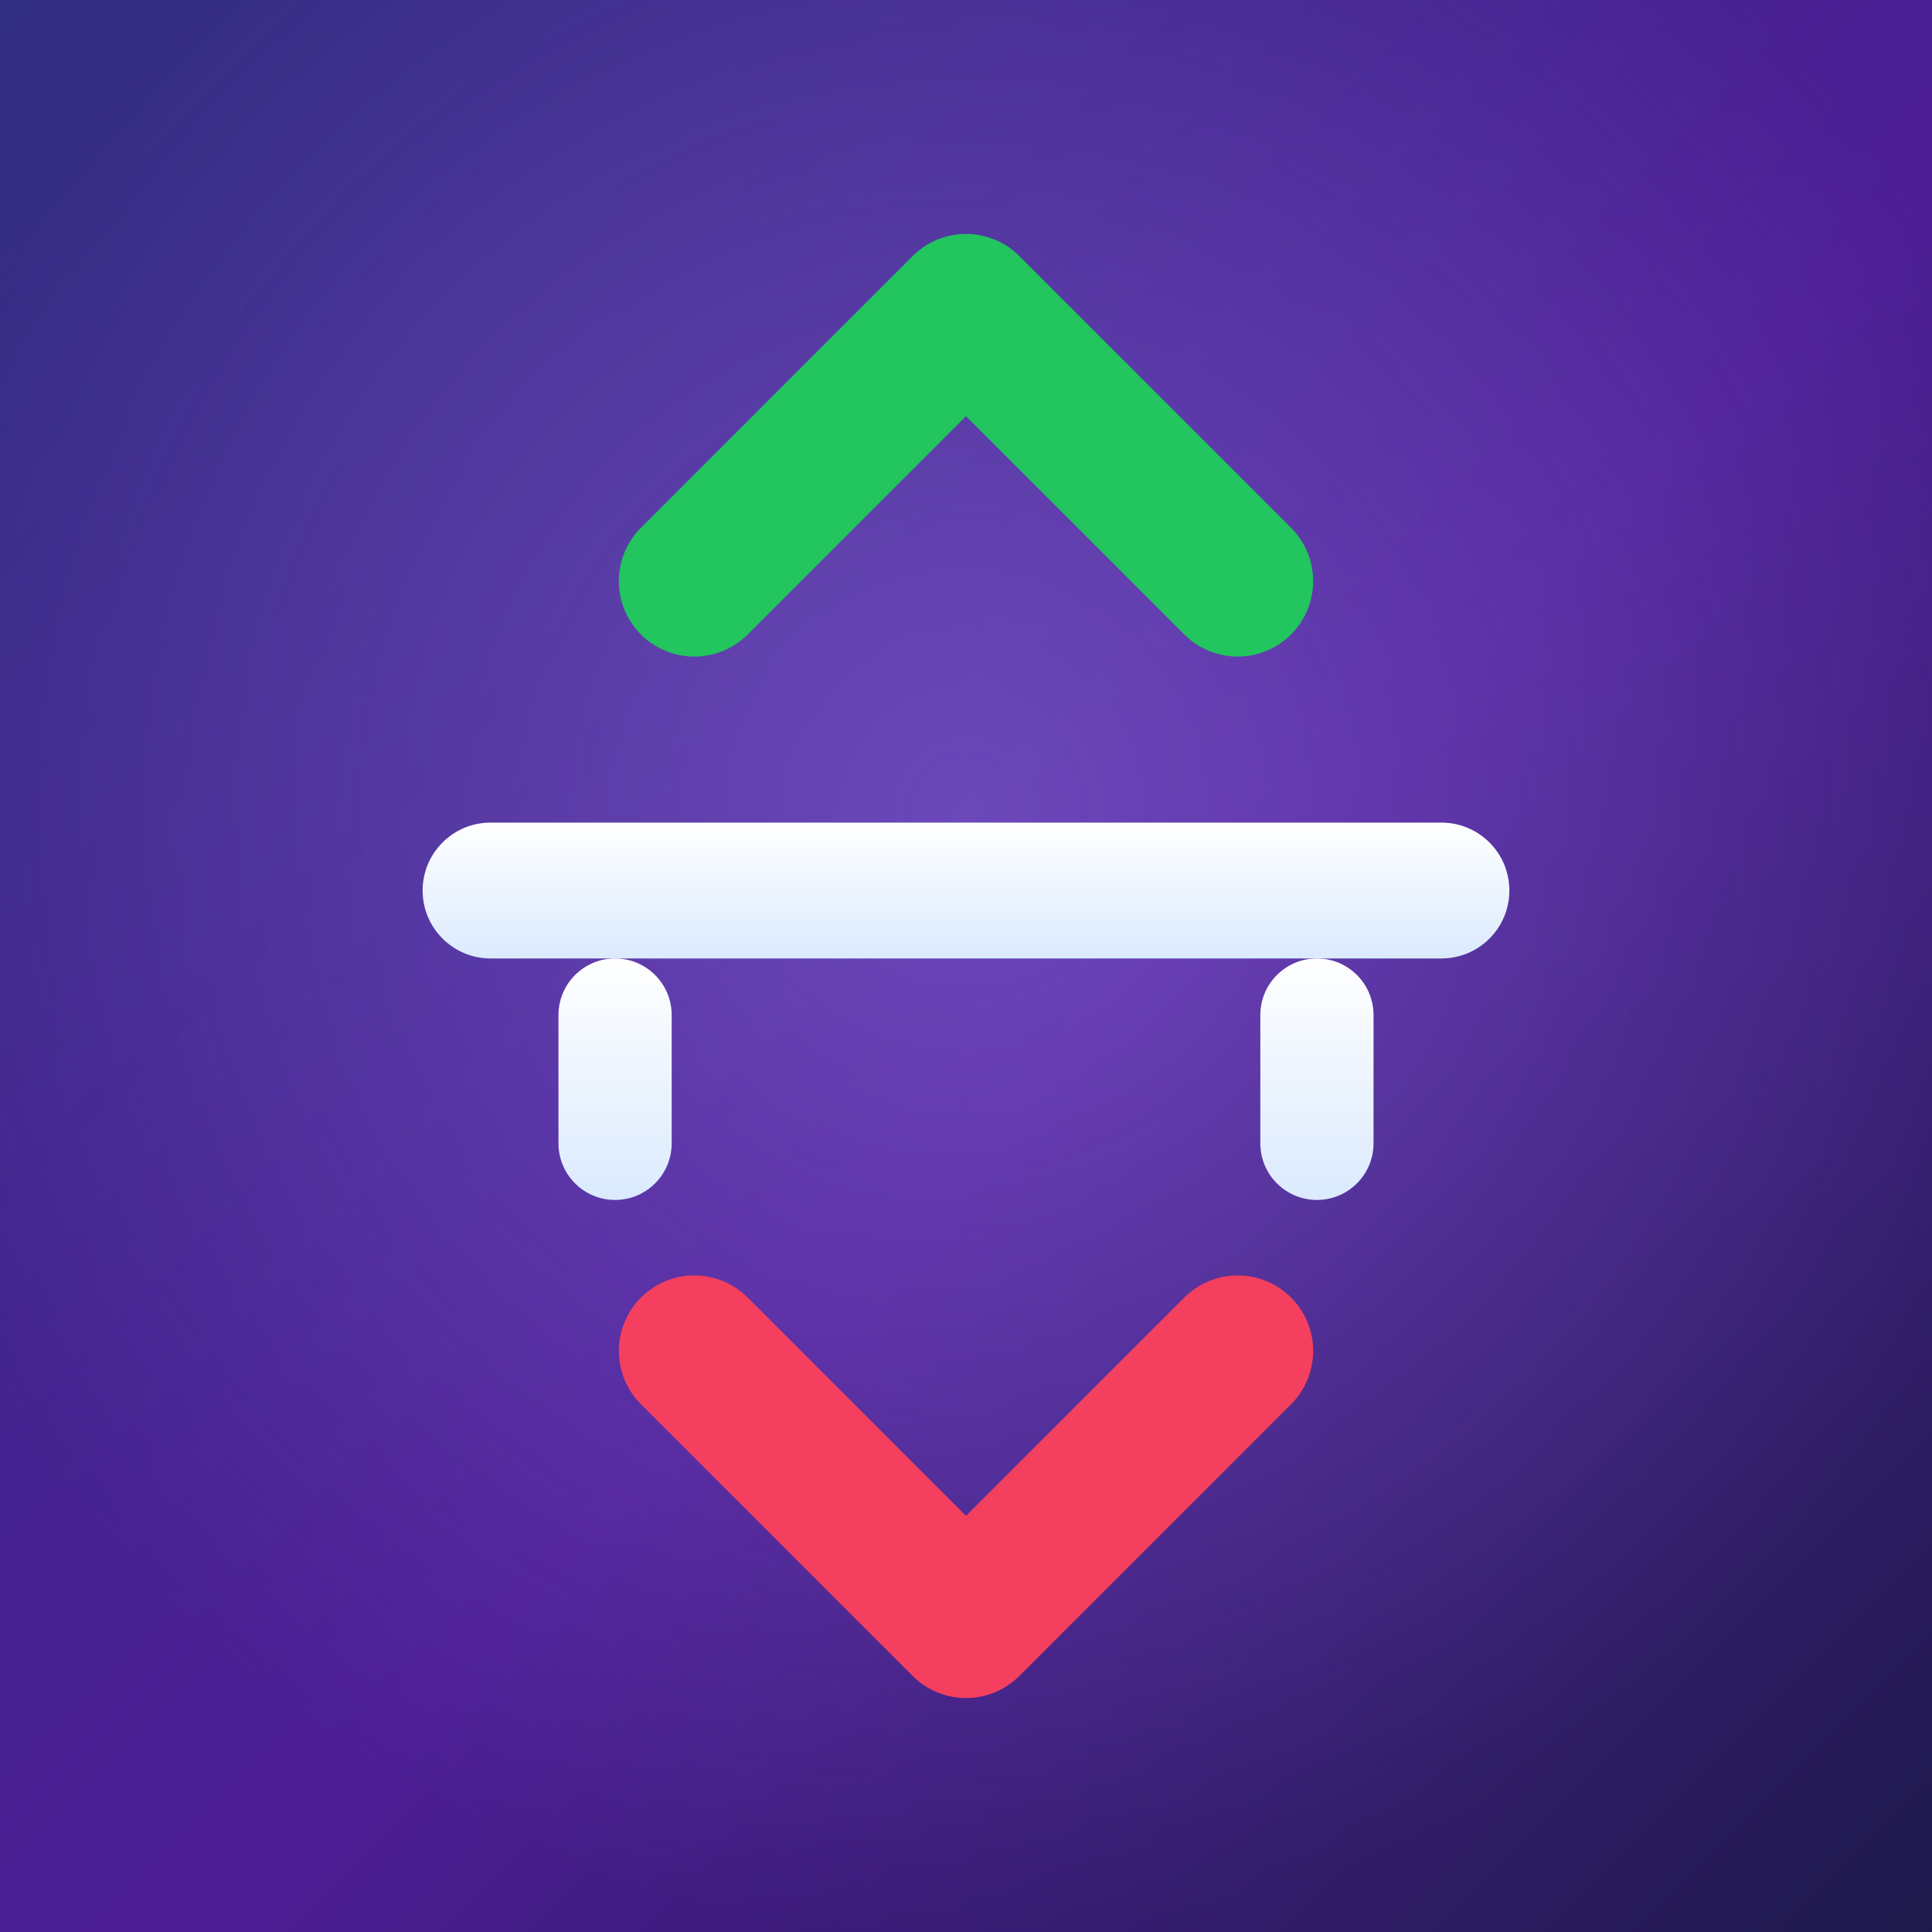
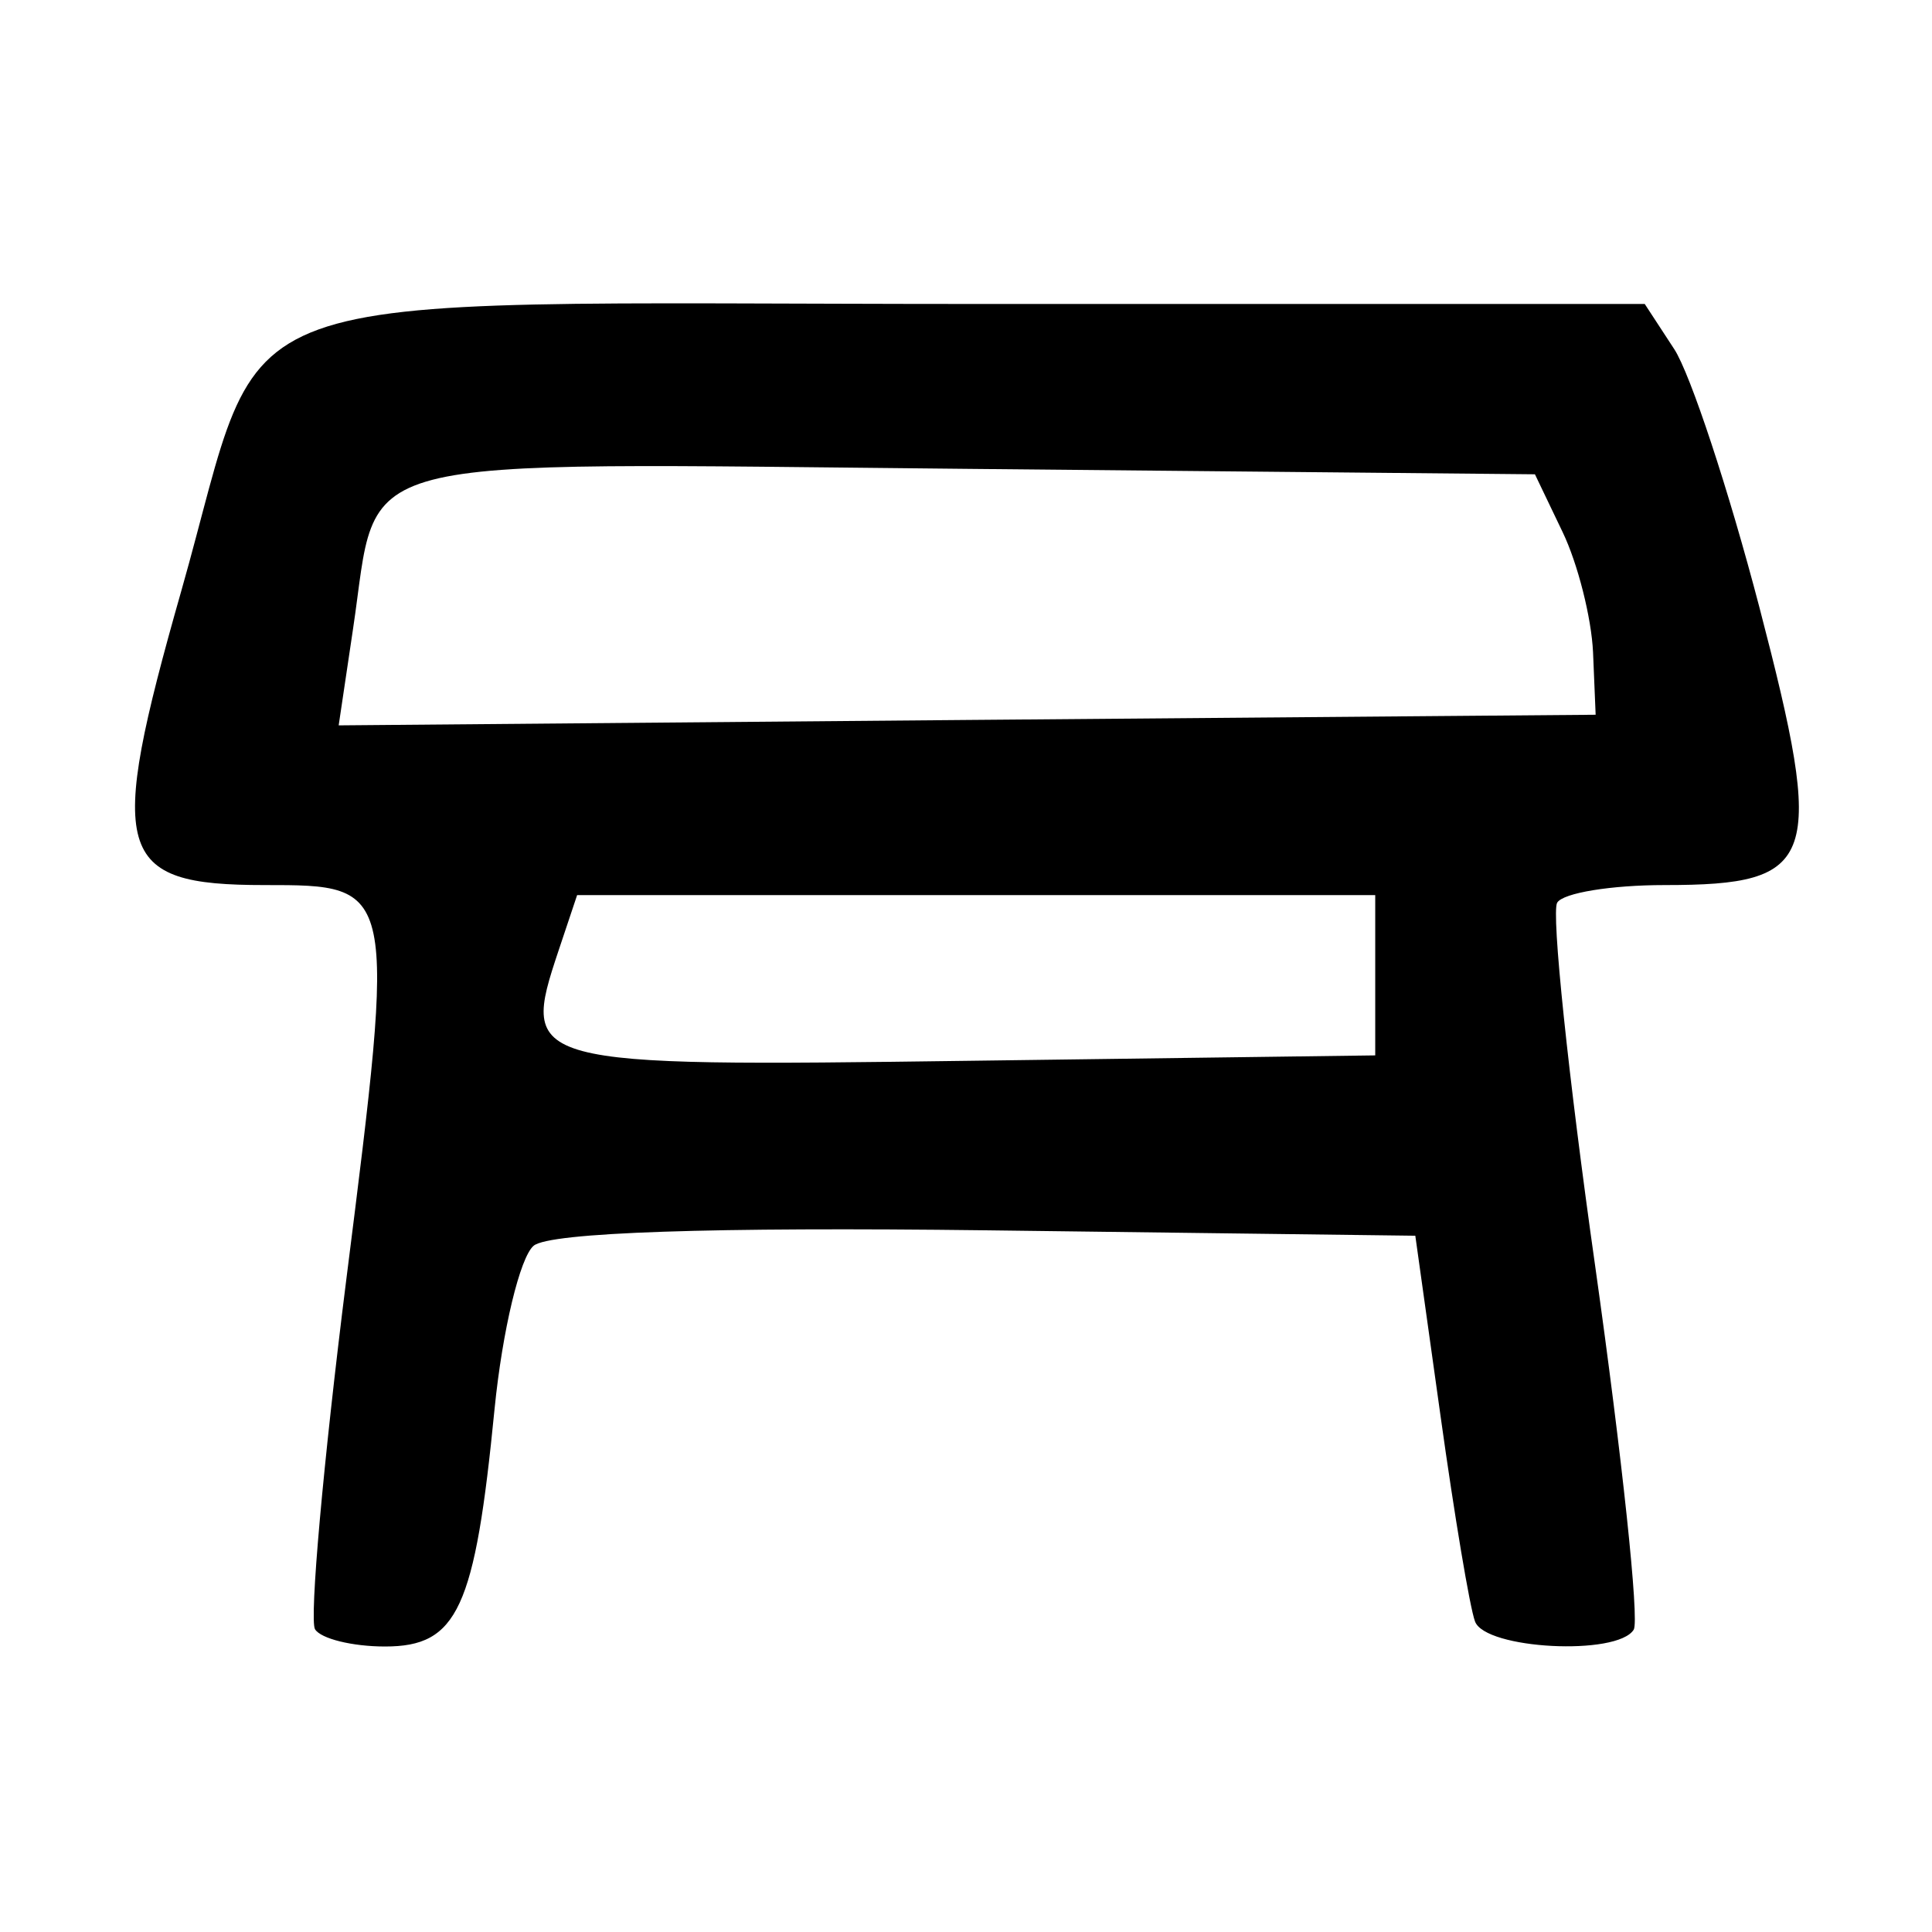
- <svg xmlns="http://www.w3.org/2000/svg" width="512" height="512" viewBox="0 0 512 512" role="img" aria-label="Sven desk control">
-   <defs>
-     <linearGradient id="bg" x1="0" y1="0" x2="1" y2="1">
-       <stop offset="0" stop-color="#312e81" />
-       <stop offset="0.55" stop-color="#4c1d95" />
-       <stop offset="1" stop-color="#1e1b4b" />
-     </linearGradient>
-     <linearGradient id="desk" x1="0" y1="0" x2="0" y2="1">
-       <stop offset="0" stop-color="#ffffff" />
-       <stop offset="1" stop-color="#dbeafe" />
-     </linearGradient>
-     <radialGradient id="glow" cx="0.5" cy="0.42" r="0.58">
-       <stop offset="0" stop-color="#a78bfa" stop-opacity="0.38" />
-       <stop offset="1" stop-color="#a78bfa" stop-opacity="0" />
-     </radialGradient>
-   </defs>
-   <rect width="512" height="512" fill="url(#bg)" />
-   <rect width="512" height="512" fill="url(#glow)" />
-   <path d="M184 154 L256 82 L328 154" fill="none" stroke="#22c55e" stroke-width="40" stroke-linecap="round" stroke-linejoin="round" />
-   <rect x="112" y="218" width="288" height="36" rx="18" fill="url(#desk)" />
-   <rect x="148" y="254" width="30" height="64" rx="15" fill="url(#desk)" />
-   <rect x="334" y="254" width="30" height="64" rx="15" fill="url(#desk)" />
-   <path d="M184 358 L256 430 L328 358" fill="none" stroke="#f43f5e" stroke-width="40" stroke-linecap="round" stroke-linejoin="round" />
+ <svg xmlns="http://www.w3.org/2000/svg" width="512" height="512" viewBox="-2.132 -2.170 96.418 96.418" role="img" aria-label="Sven desk">
+   <rect x="-2.132" y="-2.170" width="96.418" height="96.418" fill="#ffffff" />
+   <path d="M13.59,79.14C13.30,78.67 14.00,70.82 15.15,61.69C17.64,41.96 17.65,42.00 11.07,42.00C3.60,42.00 3.17,40.48 6.91,27.34C11.39,11.60 7.50,13.00 46.63,13.00L79.95,13.00L81.42,15.25C82.23,16.49 84.14,22.28 85.67,28.13C88.98,40.82 88.58,42.00 80.94,42.00C78.29,42.00 75.87,42.39 75.58,42.88C75.28,43.36 76.13,51.53 77.48,61.04C78.82,70.54 79.69,78.70 79.40,79.16C78.58,80.48 71.99,80.14 71.48,78.75C71.22,78.06 70.45,73.45 69.76,68.50L68.50,59.50L47.13,59.23C33.44,59.06 25.30,59.33 24.50,60.00C23.82,60.57 22.94,64.23 22.55,68.14C21.57,78.13 20.71,80.00 17.08,80.00C15.45,80.00 13.88,79.61 13.59,79.14ZM66.50,46.50L66.50,42.50L46.58,42.50L26.67,42.50L25.74,45.28C23.83,51.01 24.03,51.07 46.23,50.77L66.50,50.50L66.50,46.50ZM77.37,30.38C77.29,28.66 76.61,25.96 75.85,24.38L74.47,21.50L46.28,21.23C14.43,20.93 16.83,20.31 15.48,29.26L14.77,34.03L46.13,33.76L77.50,33.50L77.37,30.38Z" fill="#000000" fill-rule="evenodd" />
</svg>
